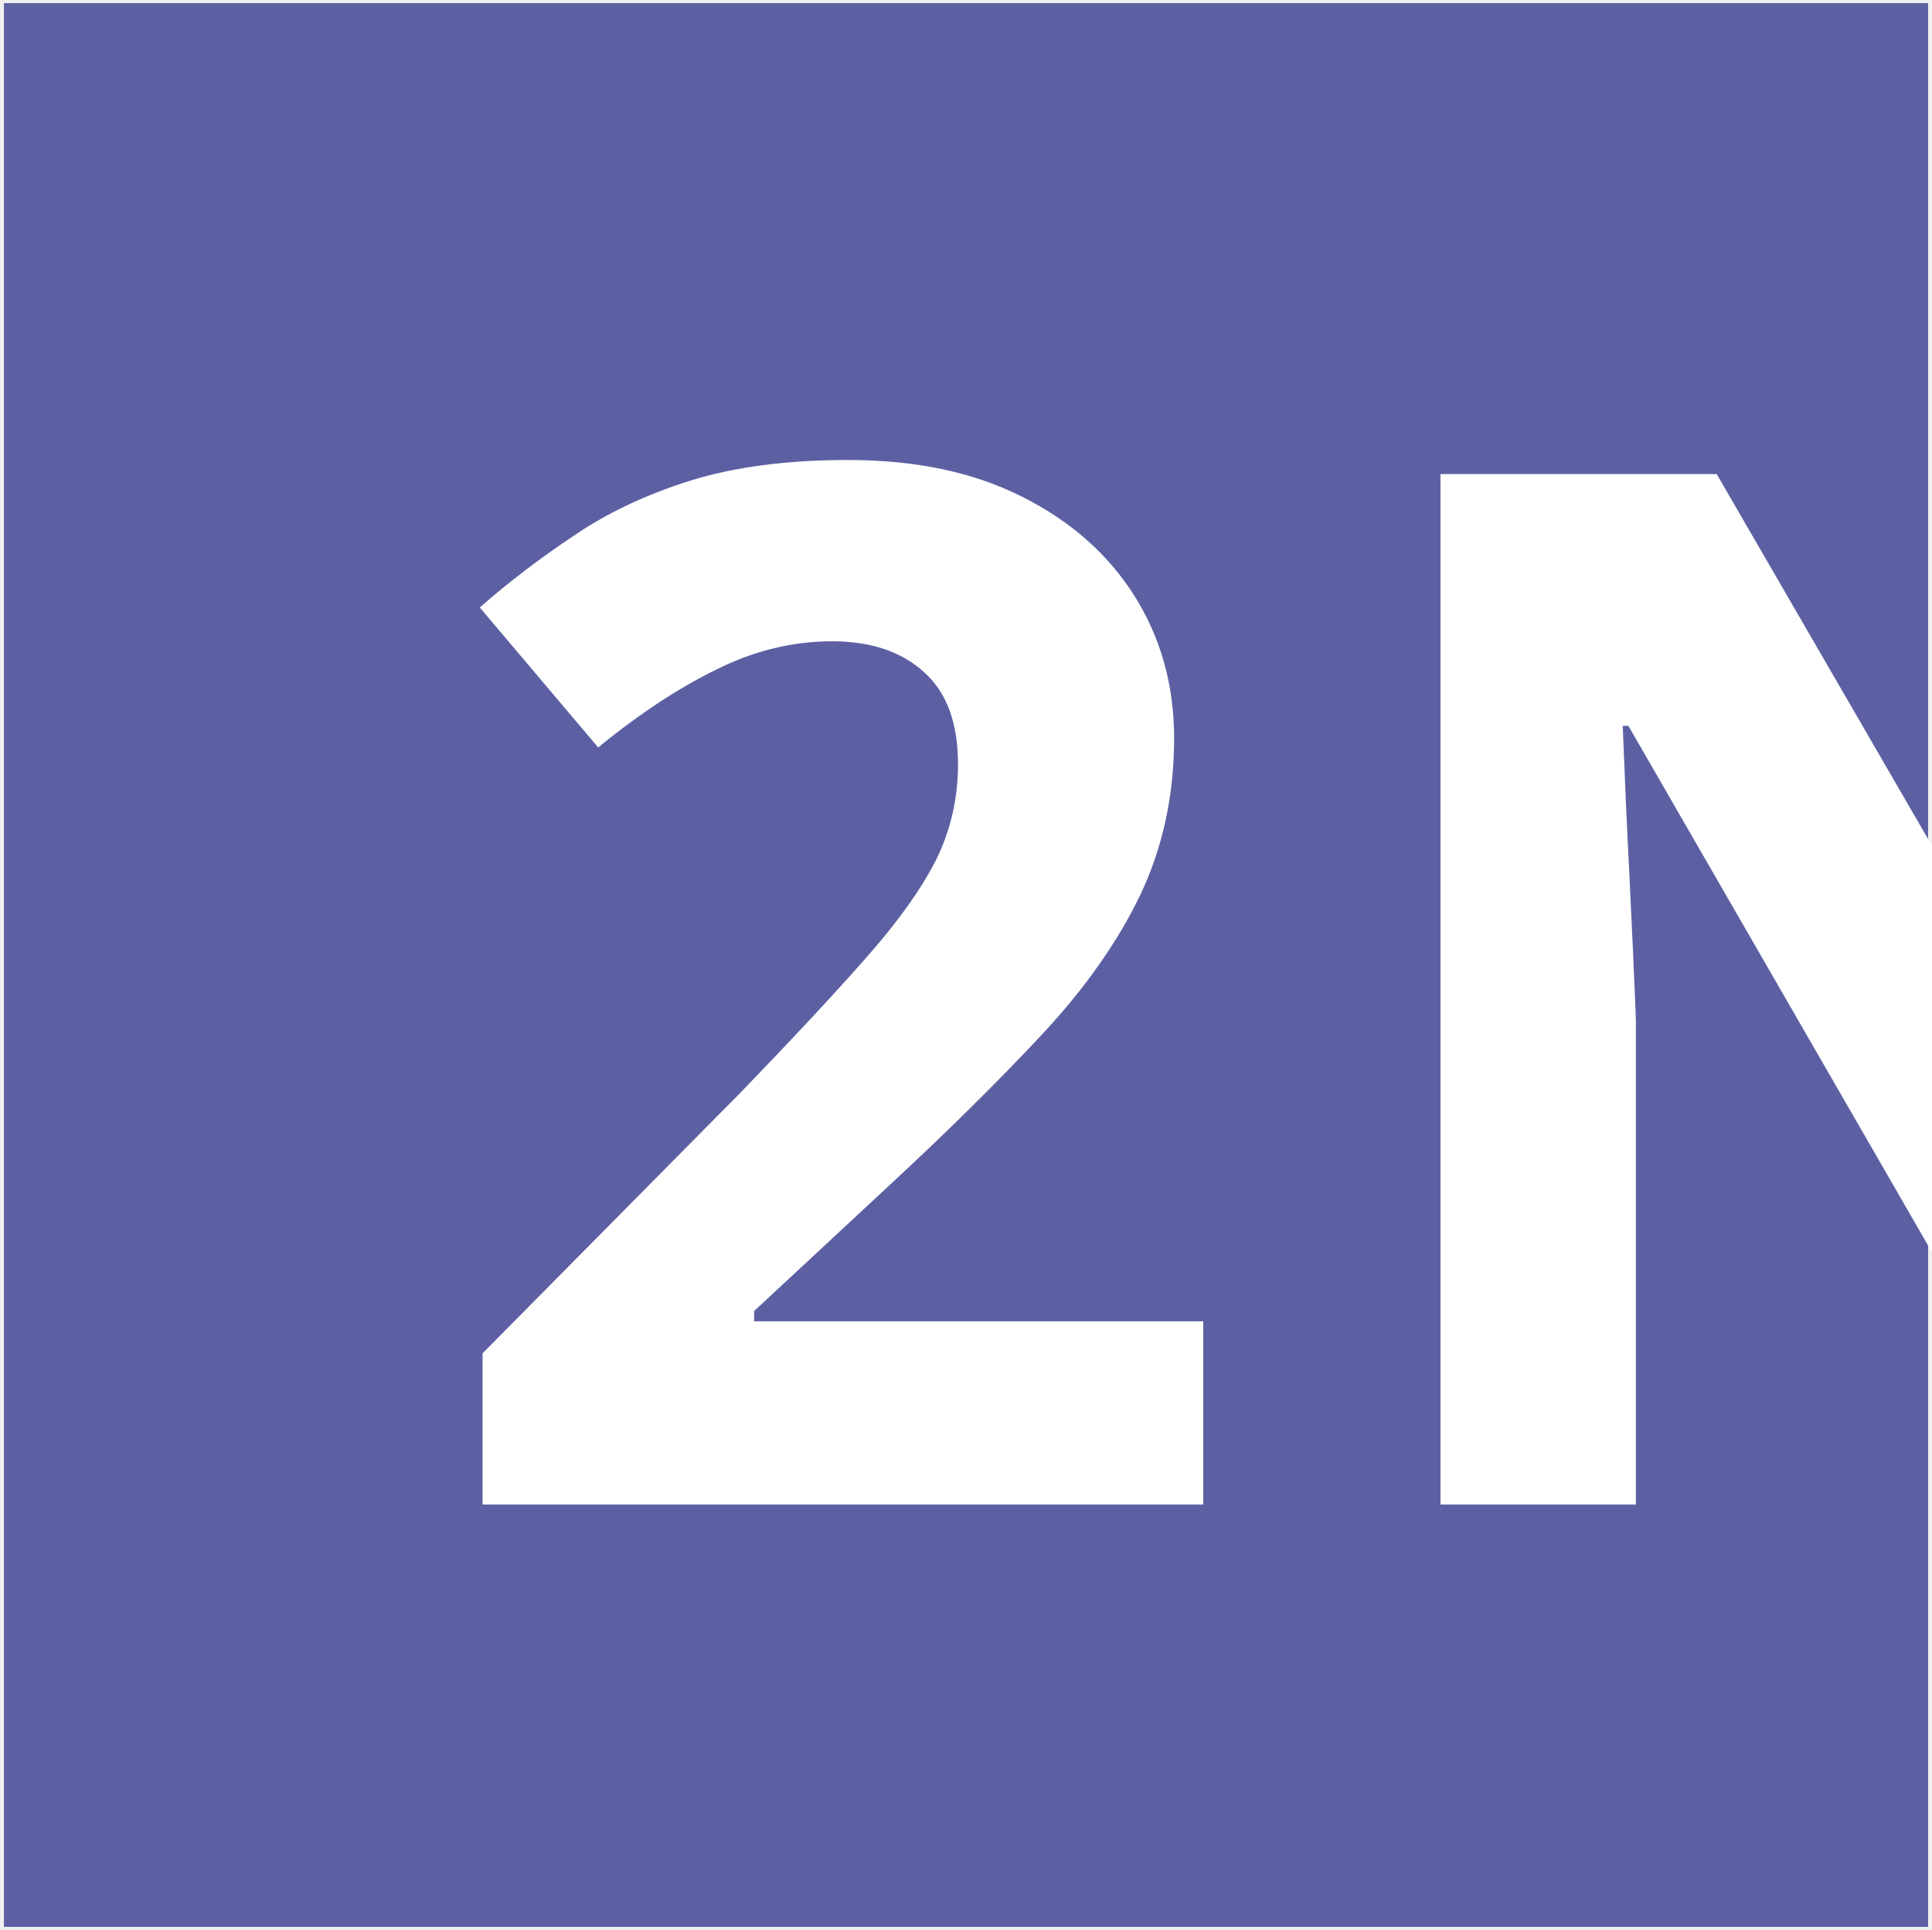
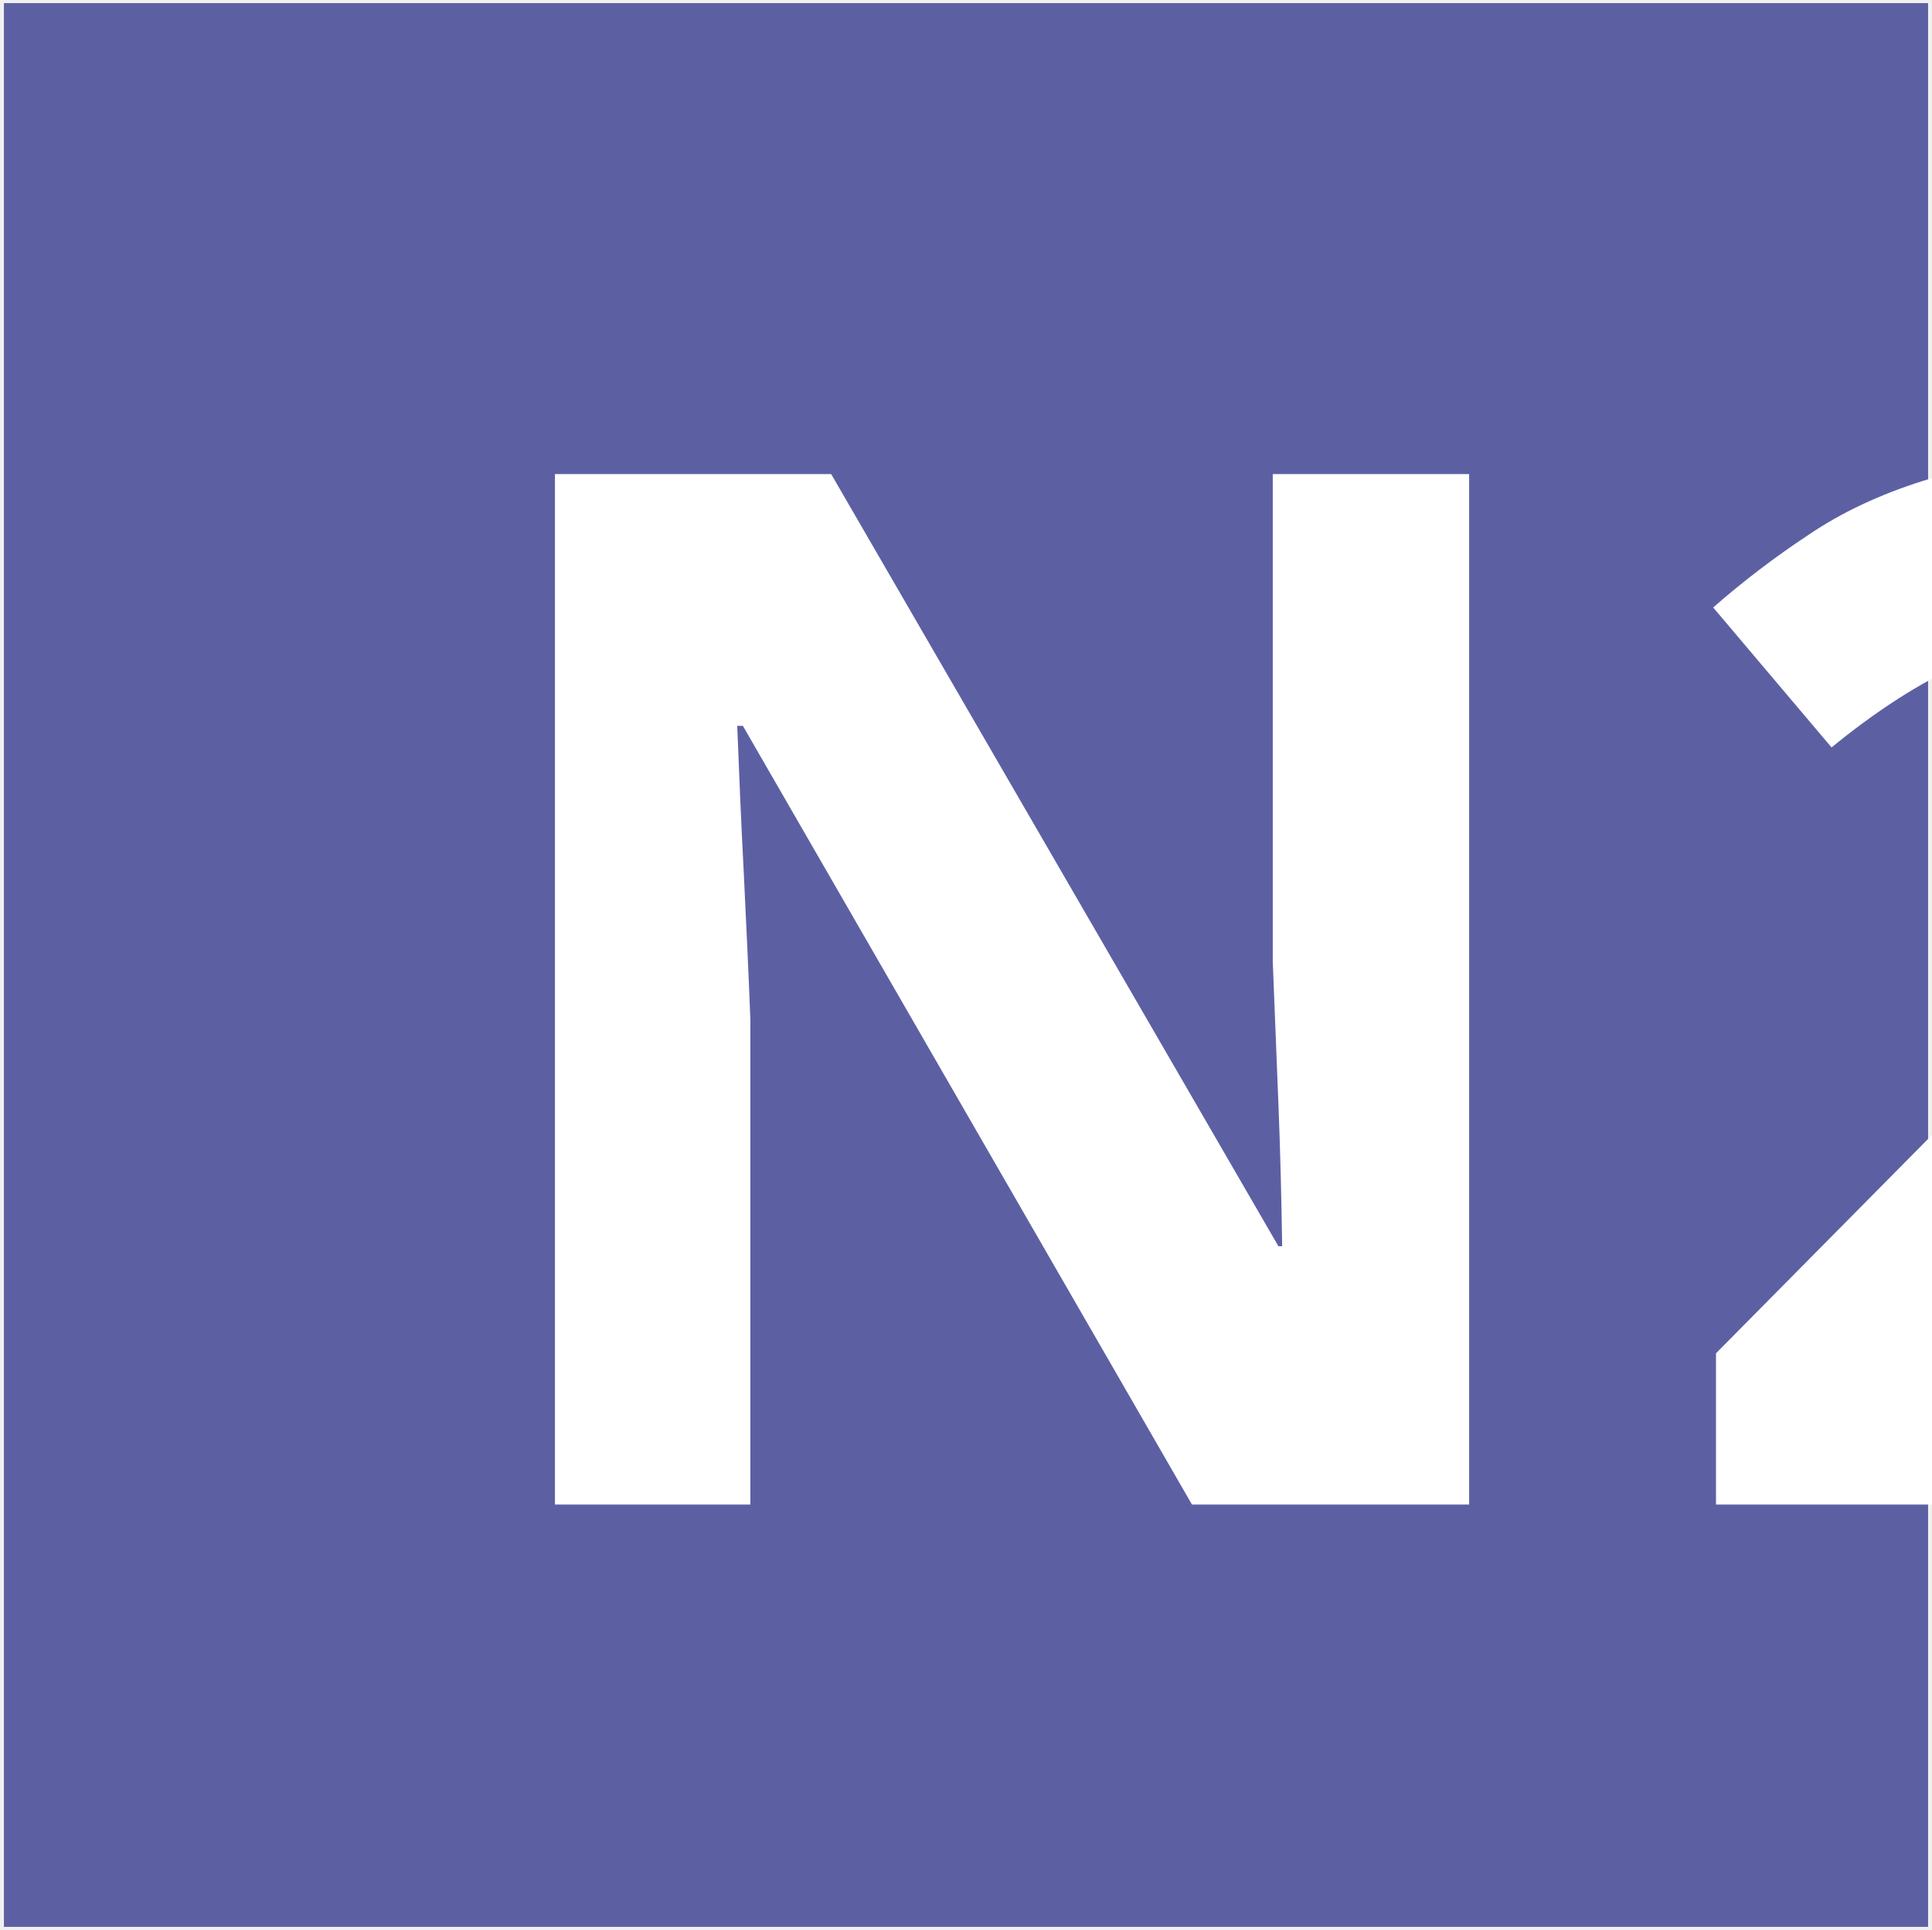
<svg xmlns="http://www.w3.org/2000/svg" width="32.13" height="32.099" id="svg2" version="1.1">
  <defs id="defs4" />
  <g id="layer1" transform="translate(0.06500385,-1019.985)">
    <rect style="fill:#5c60a3;fill-opacity:1;stroke:#ffffff;stroke-width:0;stroke-linejoin:round;stroke-miterlimit:4;stroke-opacity:1;stroke-dasharray:none" id="rect2985" width="32" height="32" x="0" y="-0.325" transform="translate(0,1020.362)" />
    <text xml:space="preserve" style="font-size:40px;font-style:normal;font-variant:normal;font-weight:normal;font-stretch:normal;line-height:125%;letter-spacing:1px;word-spacing:0px;fill:#ffffff;fill-opacity:1;stroke:none;font-family:Ando;-inkscape-font-specification:Ando" x="7.006" y="1045.012" id="text2998">
-       <tspan id="tspan3000" x="7.006" y="1045.012" style="font-size:24px;font-style:normal;font-weight:bold;letter-spacing:1px;fill:#ffffff;-inkscape-font-specification:Ando Semi-Bold">2N</tspan>
+       <tspan id="tspan3000" x="7.006" y="1045.012" style="font-size:24px;font-style:normal;font-weight:bold;letter-spacing:1px;fill:#ffffff;-inkscape-font-specification:Ando Semi-Bold">N2</tspan>
    </text>
  </g>
</svg>
